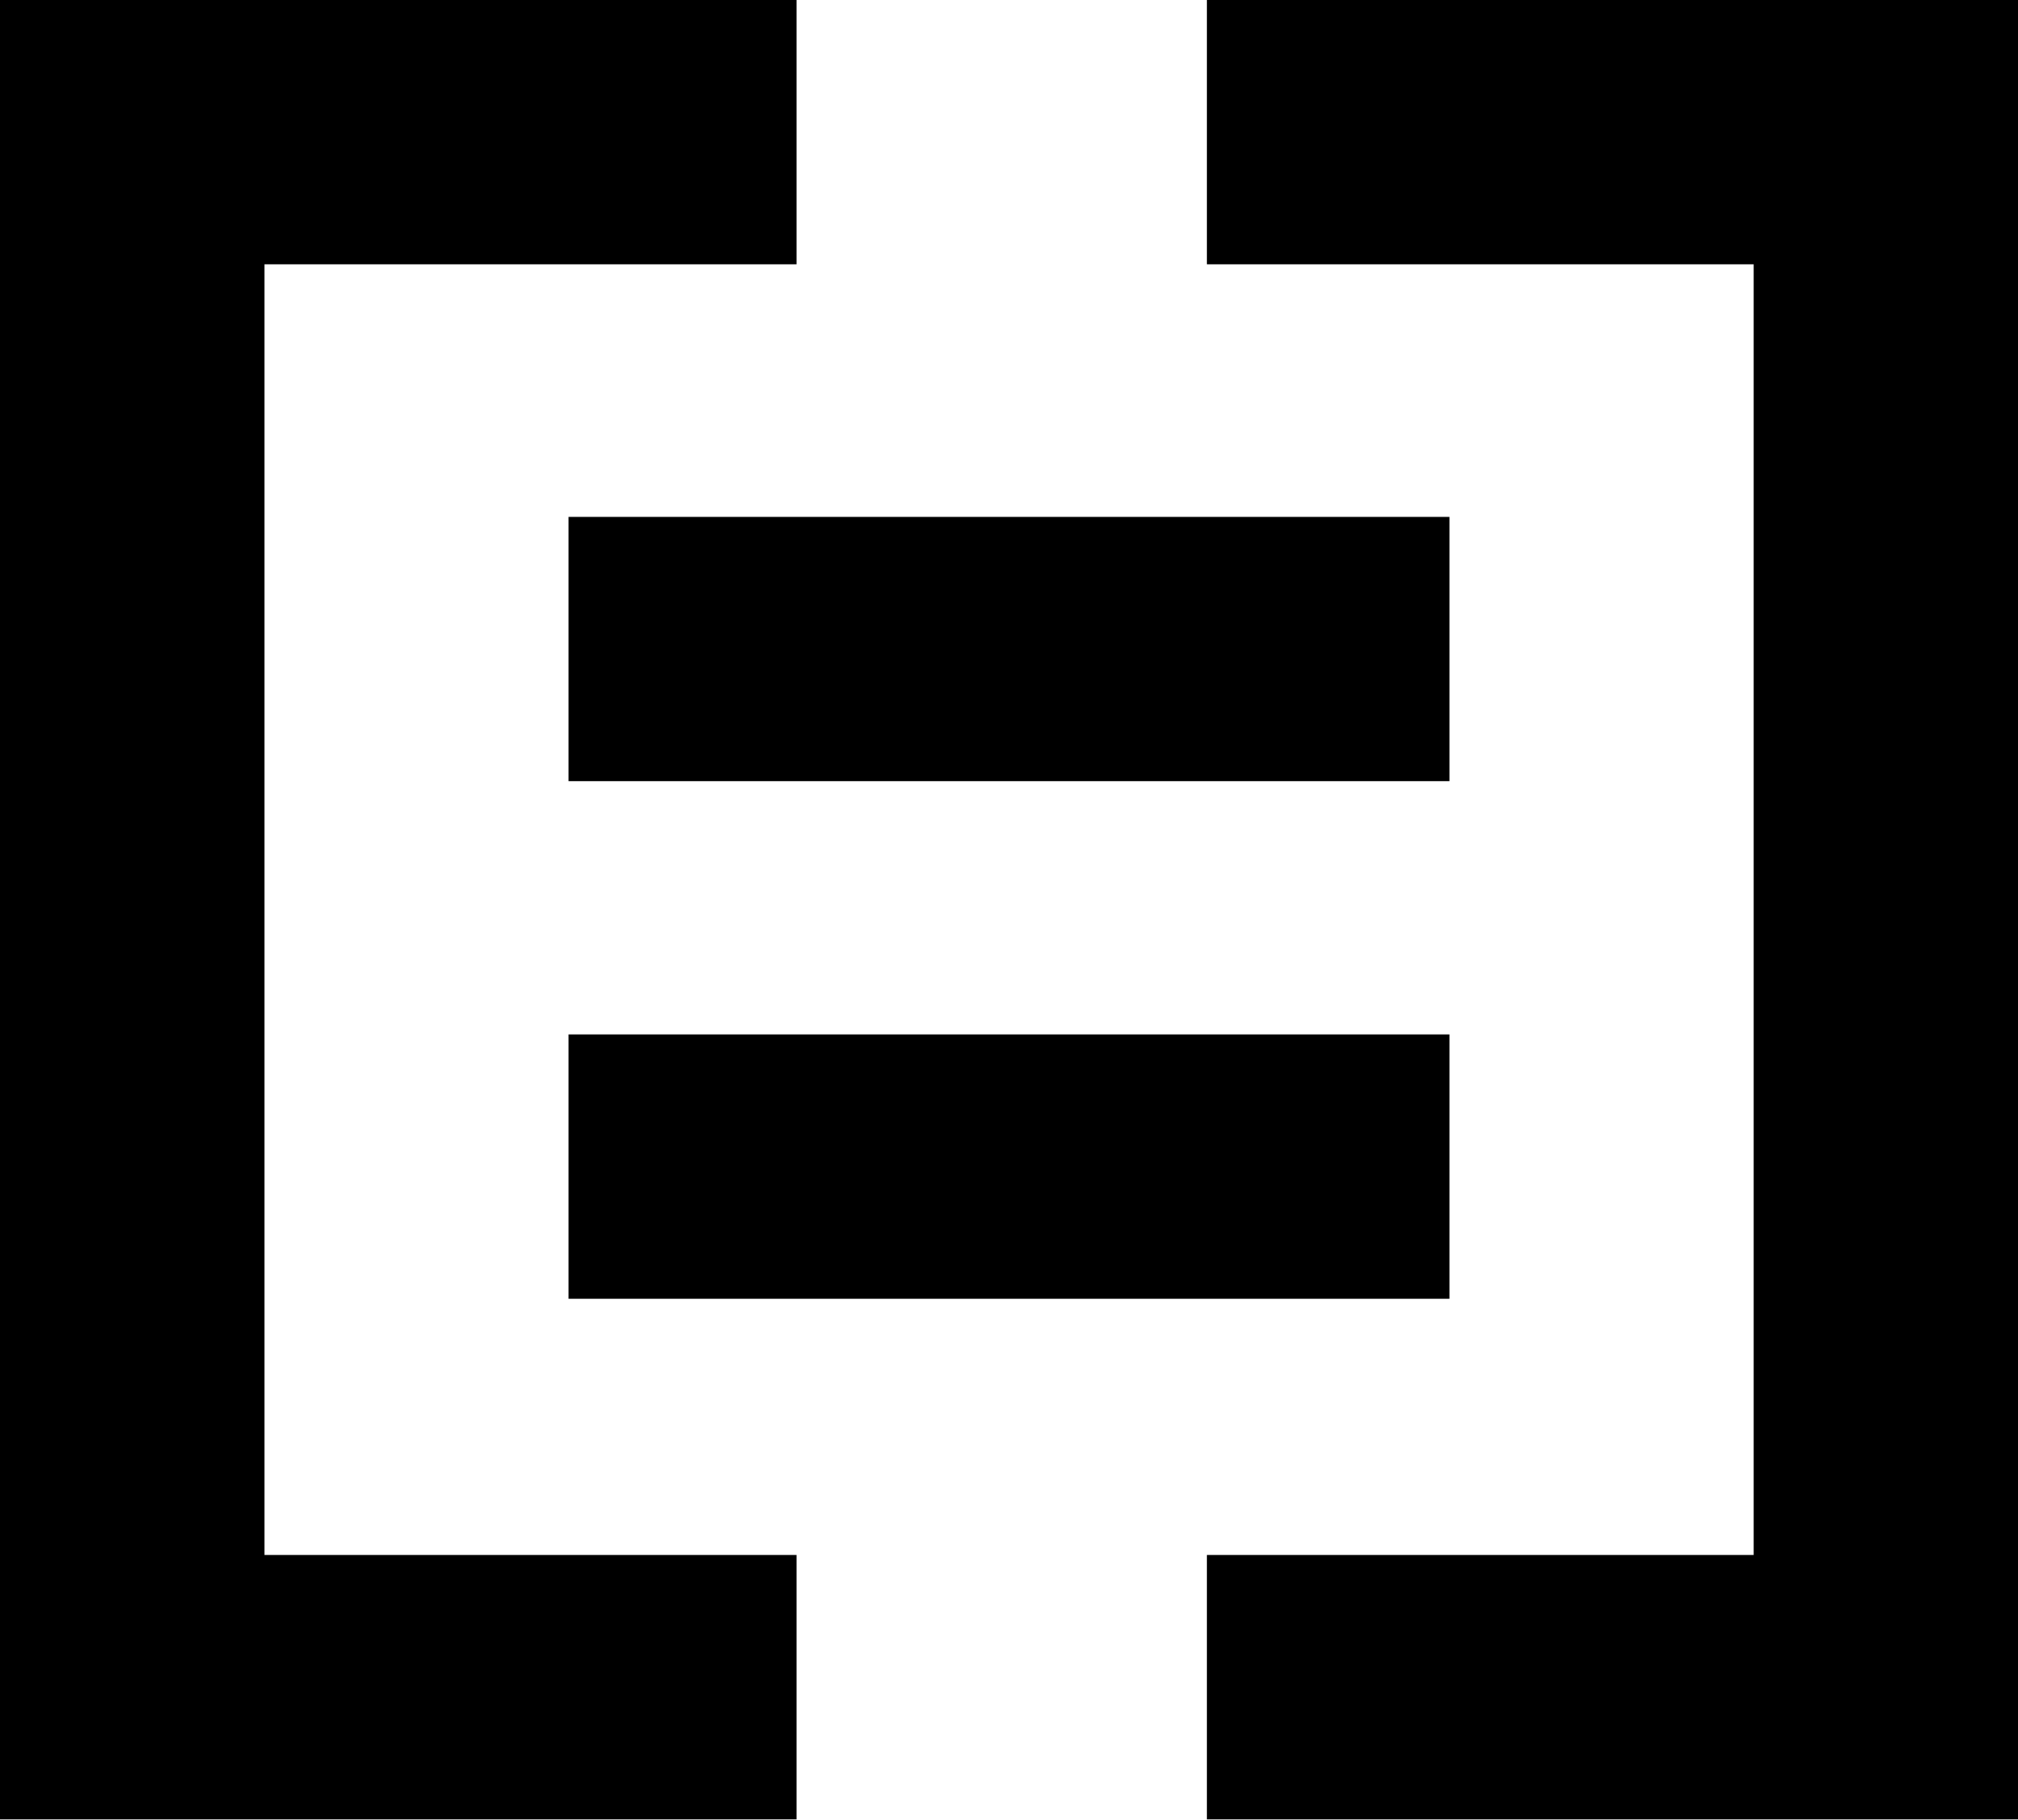
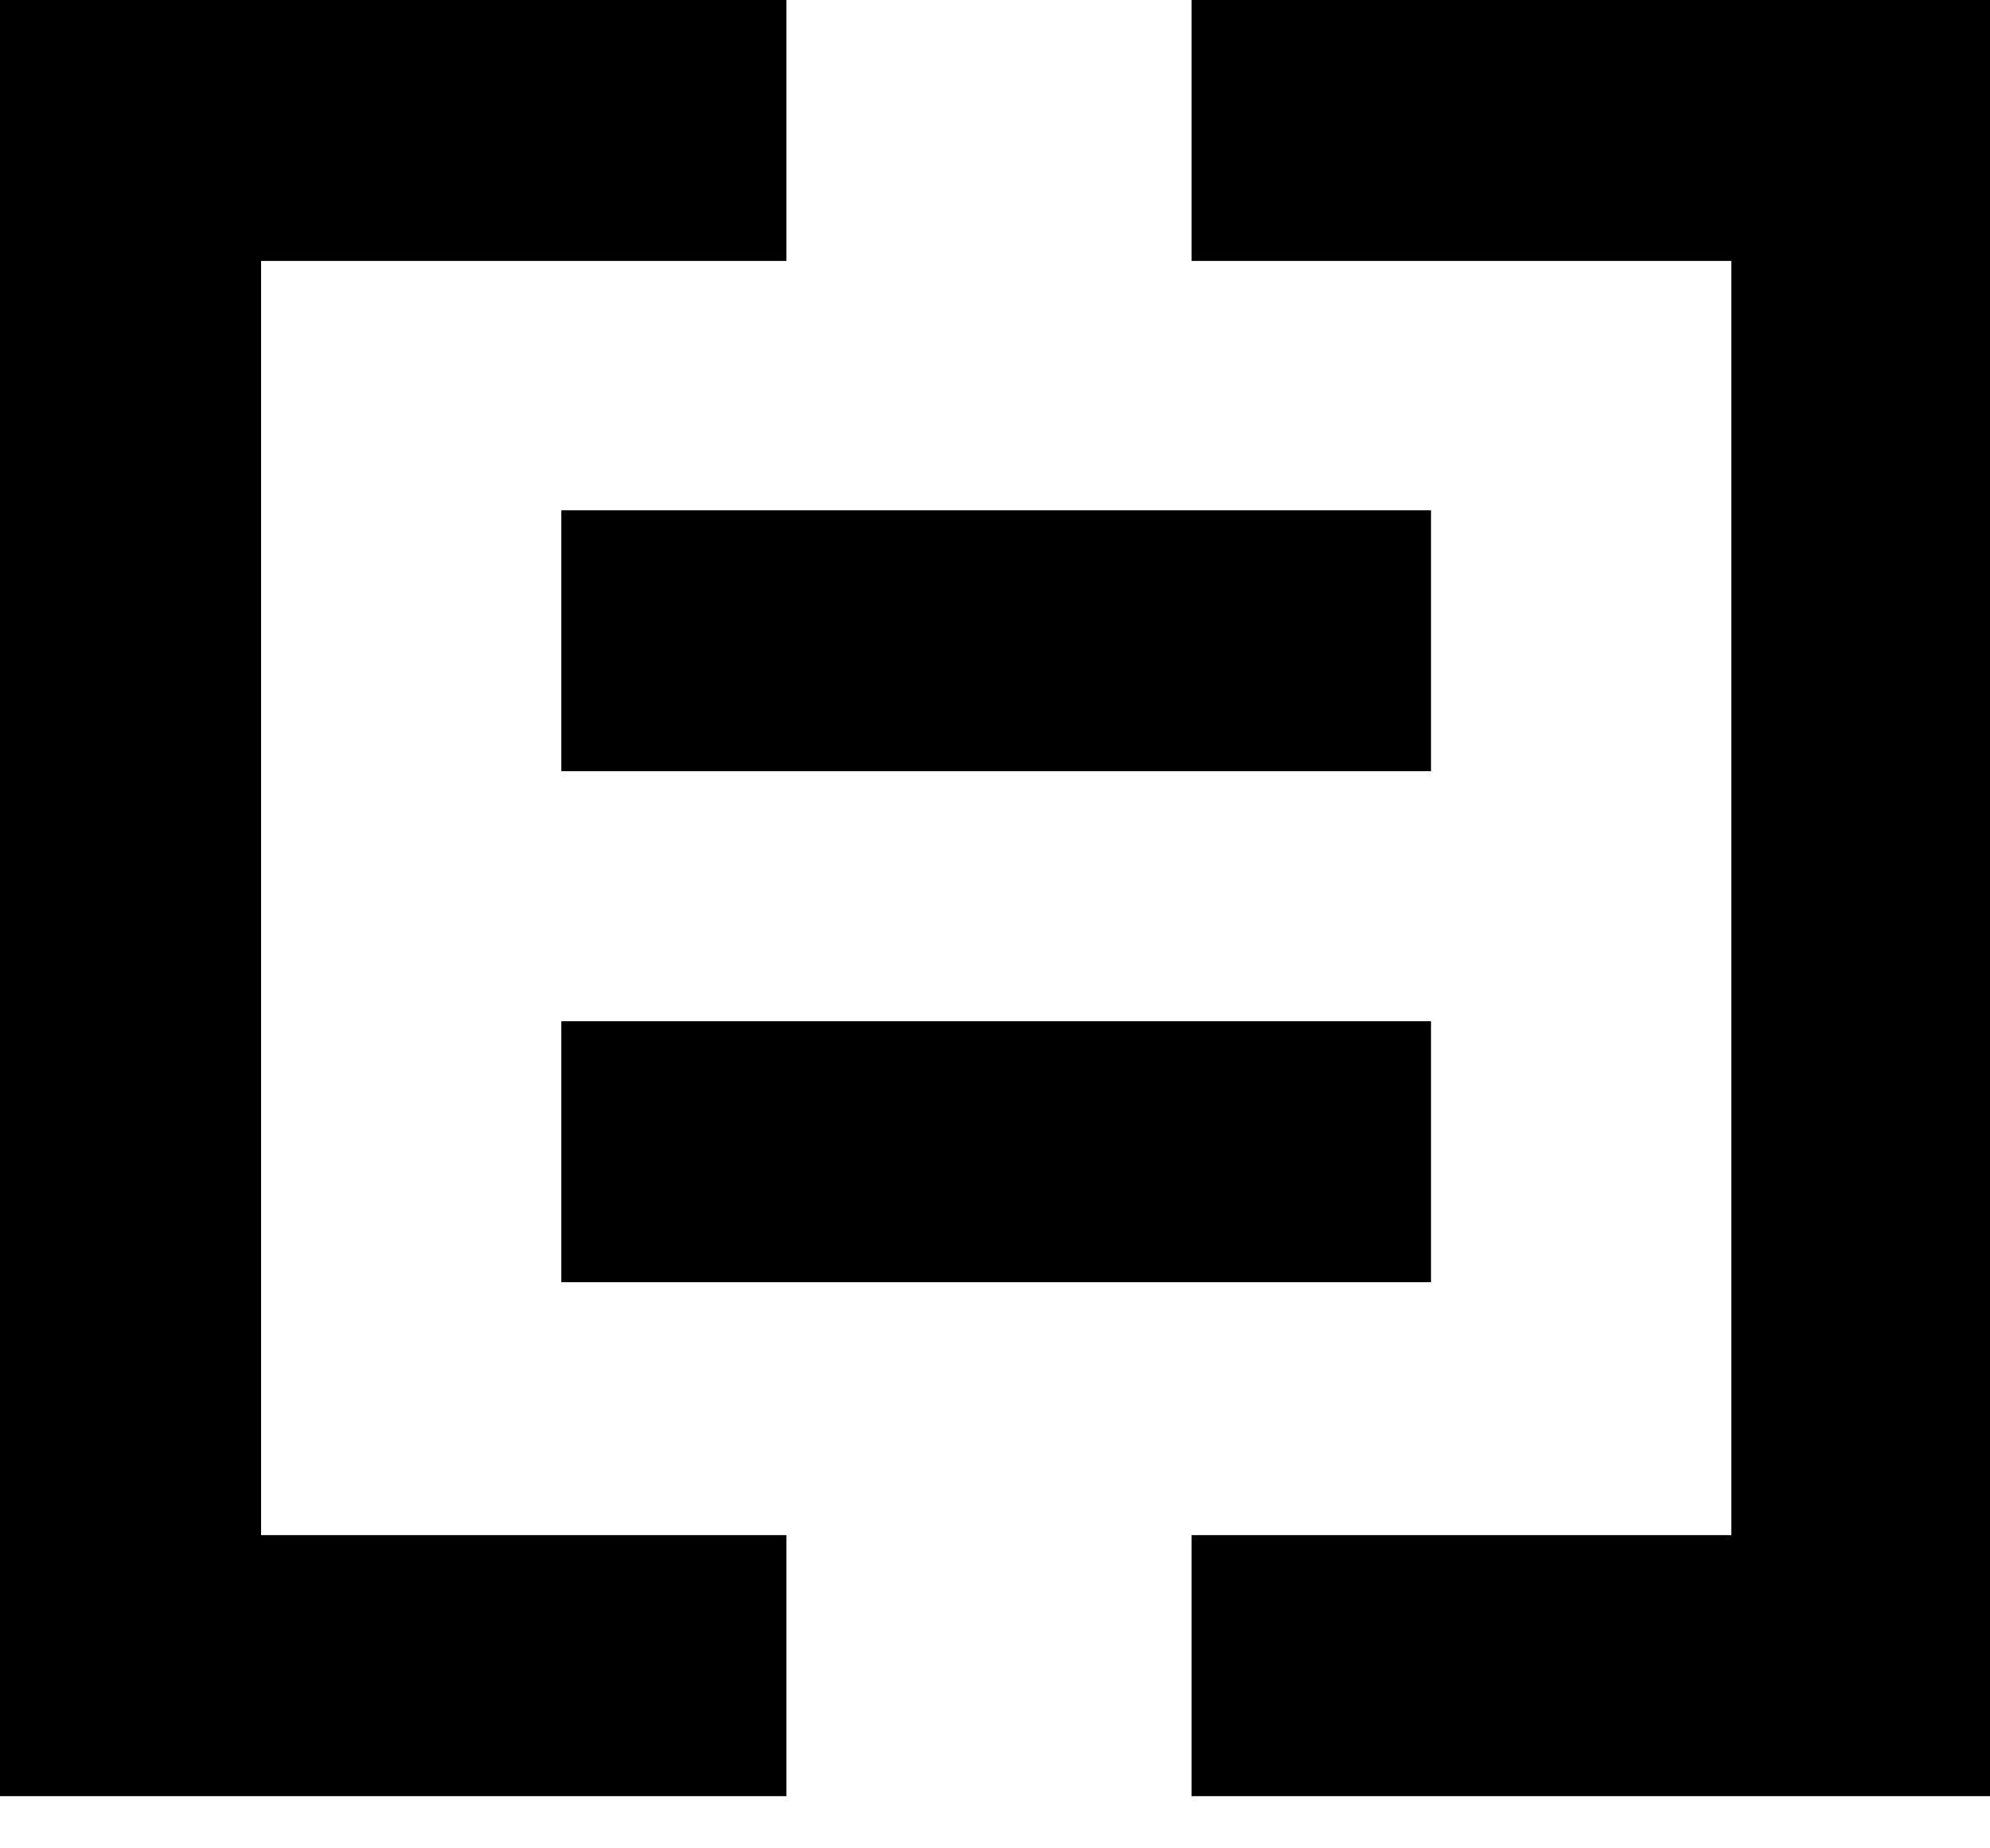
- <svg xmlns="http://www.w3.org/2000/svg" id="Layer_1" data-name="Layer 1" viewBox="0 0 420.49 379.15">
-   <defs>
-     <style>.cls-1{fill:#000}</style>
-   </defs>
+ <svg xmlns="http://www.w3.org/2000/svg" viewBox="0 0 420 390">
  <path class="cls-1" d="M118.47 107.72h183.55v55.07H118.47zM118.47 215.57h183.55v55.09H118.47z" />
  <path class="cls-1" d="M0 0V379.15h165.97v-55.1H55.1V55.08h110.87V0H0zM365.41 0H251.48v55.08h113.93v268.97H251.48v55.1h169.01V0h-55.08z" />
</svg>
